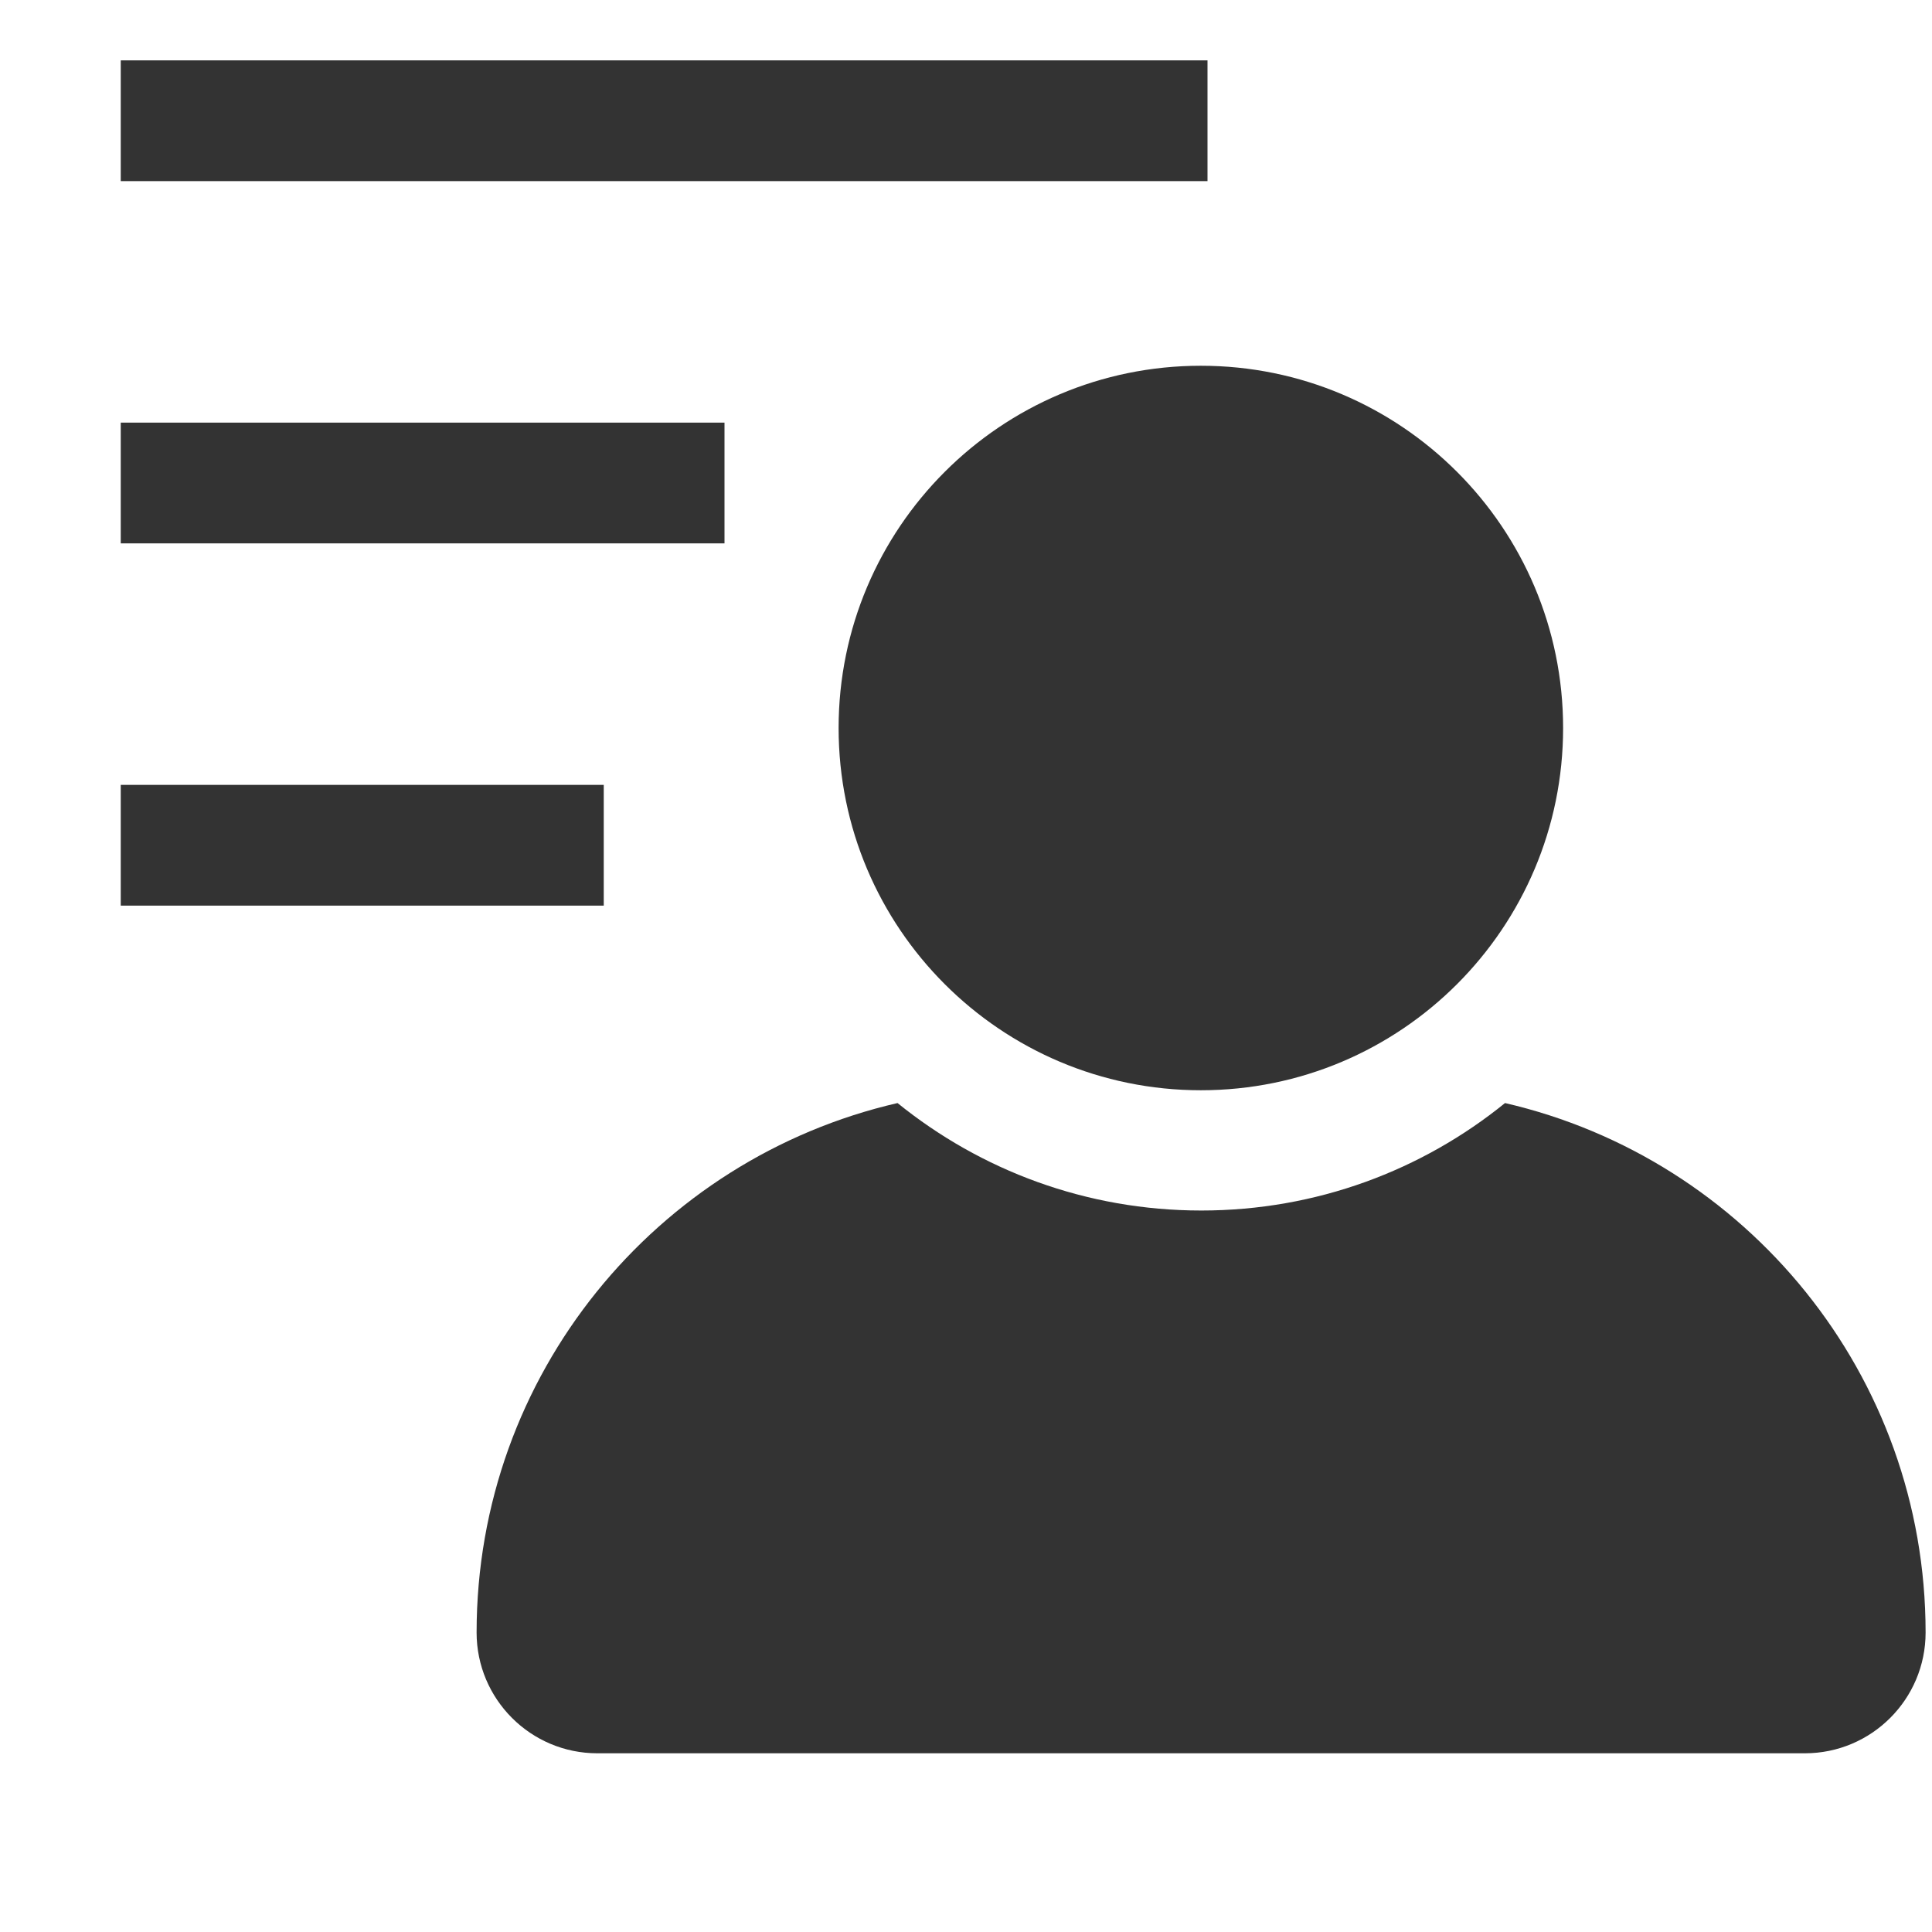
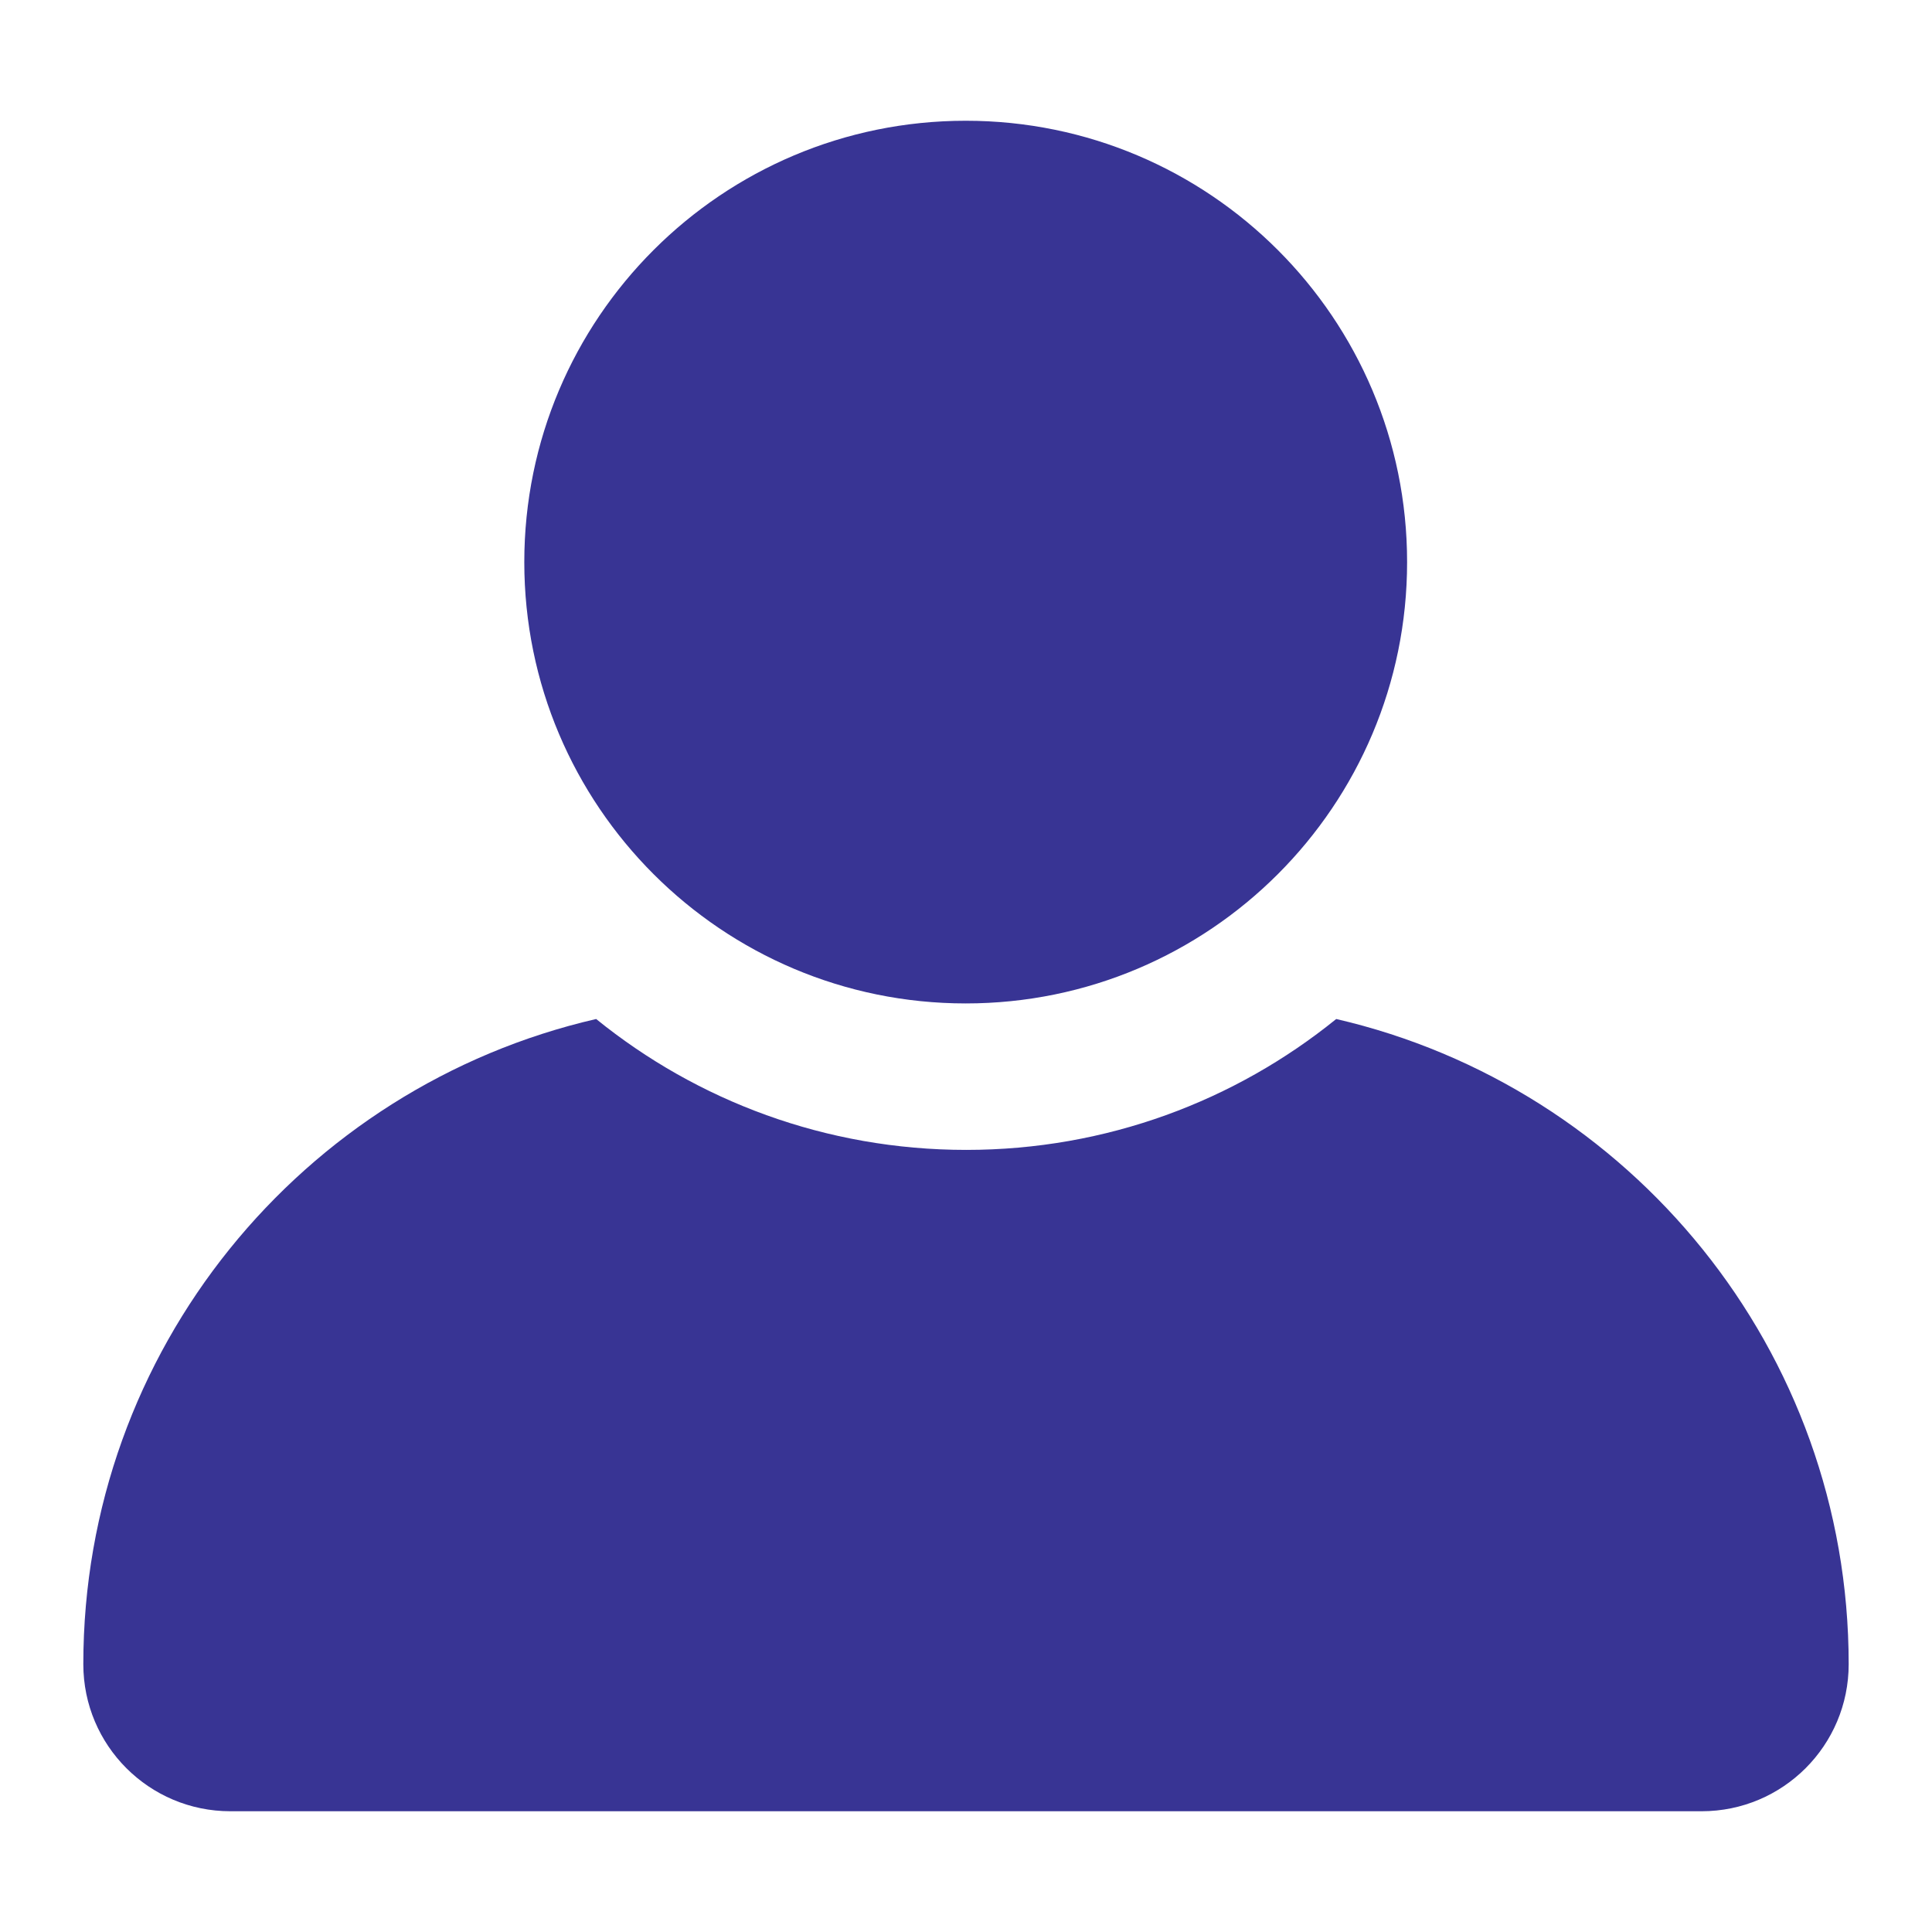
<svg xmlns="http://www.w3.org/2000/svg" width="16" height="16" viewBox="0 0 16 16" fill="none">
-   <path fill-rule="evenodd" clip-rule="evenodd" d="M9.945 9.029C11.602 9.029 12.945 7.686 12.945 6.029C12.945 4.372 11.602 3.029 9.945 3.029C8.289 3.029 6.945 4.372 6.945 6.029C6.945 7.686 8.289 9.029 9.945 9.029ZM3.947 13.52C3.947 11.383 5.436 9.595 7.433 9.135C8.12 9.691 8.995 10.025 9.949 10.025C10.902 10.025 11.777 9.692 12.464 9.135C14.46 9.596 15.947 11.384 15.947 13.52C15.947 14.072 15.499 14.52 14.947 14.52H4.947C4.395 14.52 3.947 14.072 3.947 13.52Z" fill="#333333" />
-   <path d="M1 1H10" stroke="#333333" />
-   <path d="M1 4H6" stroke="#333333" />
-   <path d="M1 7H5" stroke="#333333" />
+   <path fill-rule="evenodd" clip-rule="evenodd" d="M7.998 8.31C10.016 8.31 11.653 6.674 11.653 4.655C11.653 2.636 10.016 1 7.998 1C5.979 1 4.342 2.636 4.342 4.655C4.342 6.674 5.979 8.31 7.998 8.31ZM0.69 13.782C0.69 11.179 2.504 8.999 4.937 8.439C5.774 9.117 6.84 9.523 8.002 9.523C9.163 9.523 10.229 9.117 11.066 8.439C13.498 9.001 15.31 11.18 15.31 13.782C15.31 14.455 14.765 15 14.092 15H1.908C1.235 15 0.69 14.455 0.69 13.782Z" fill="#383494" />
</svg>
